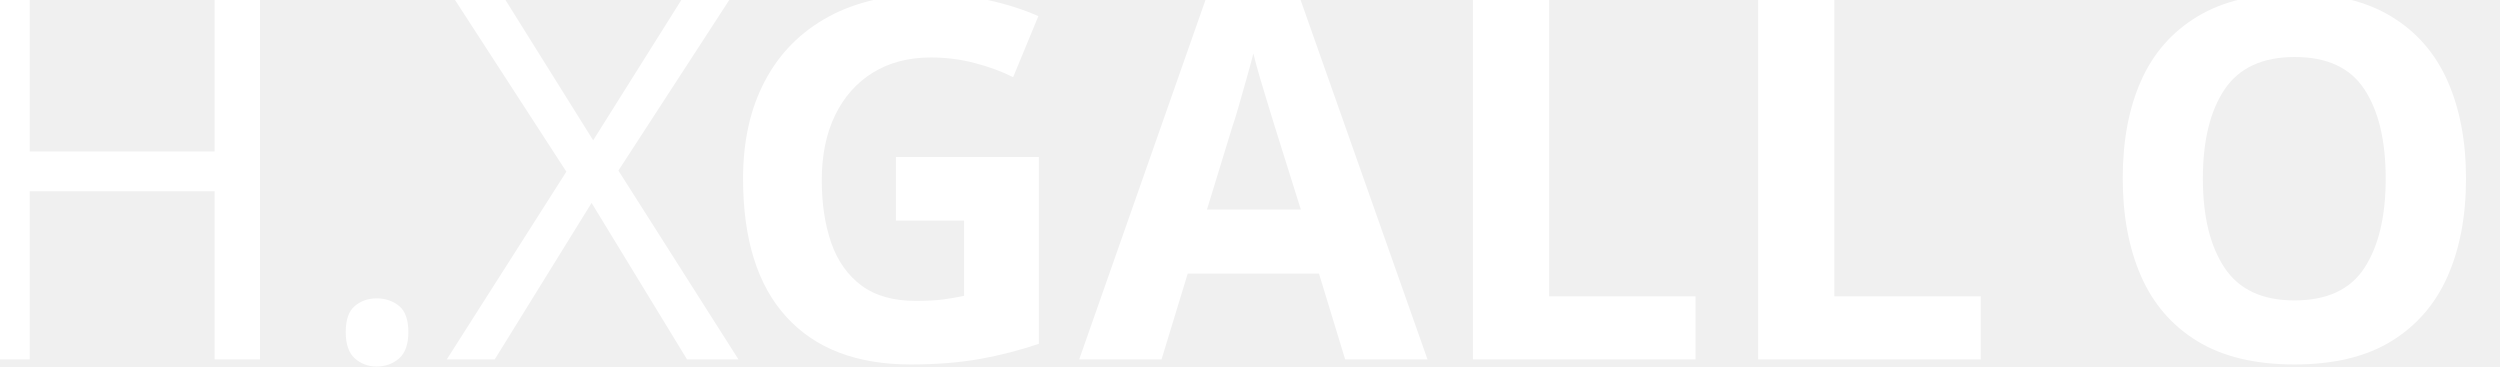
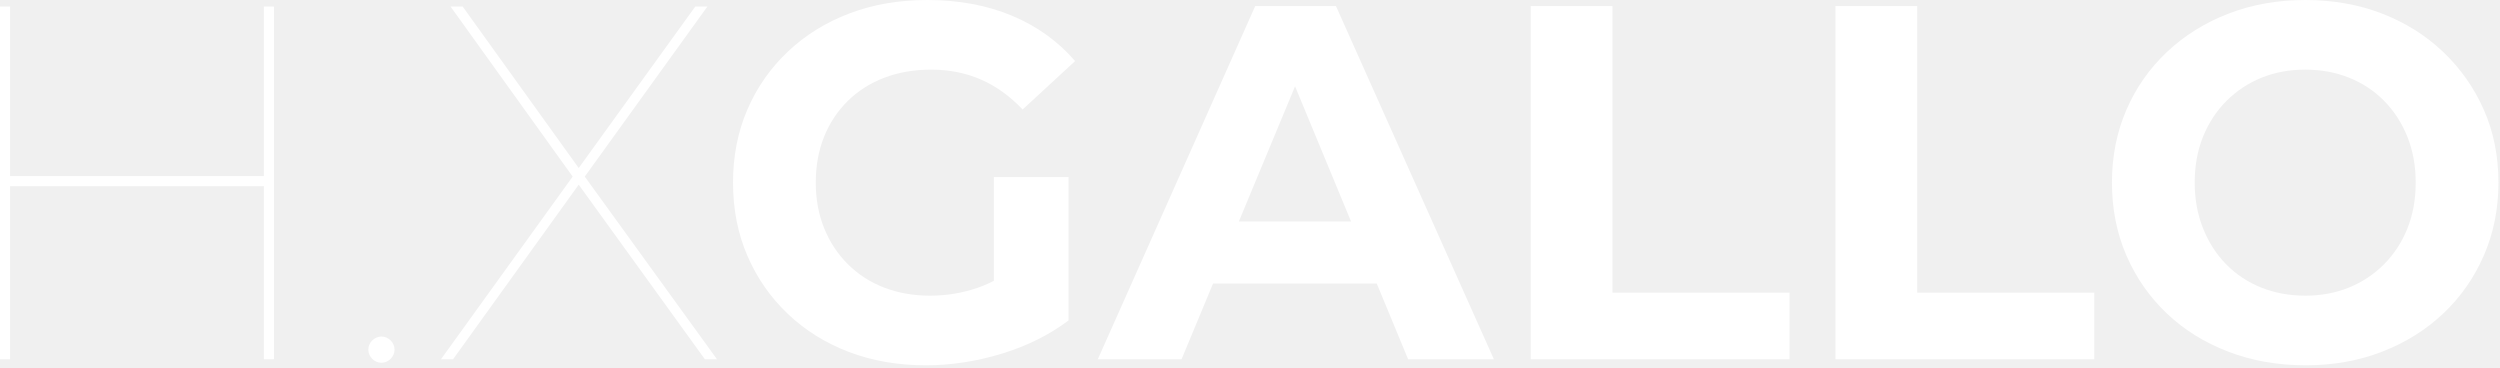
- <svg xmlns="http://www.w3.org/2000/svg" width="100%" height="100%" viewBox="0 0 1056 155" version="1.1" xml:space="preserve" style="fill-rule:evenodd;clip-rule:evenodd;stroke-linejoin:round;stroke-miterlimit:2;">
-   <g transform="matrix(1,0,0,1,-302.7114,-427.9081)">
-     <g transform="matrix(4.264652,0,0,4.264652,-1841.936,-1385.814)">
-       <g transform="matrix(50,0,0,50,576.089,460.8919)">
-             </g>
-       <text x="496.489px" y="460.892px" style="font-family:'Montserrat-Arabic-Thin', 'Montserrat-Arabic';font-weight:250;font-size:50px;fill:white;">H.X</text>
-     </g>
-     <g transform="matrix(4.264652,0,0,4.264652,-1513.167,-1385.814)">
-       <g transform="matrix(50,0,0,50,675.339,460.8919)">
-             </g>
-       <text x="496.489px" y="460.892px" style="font-family:'Montserrat-Bold', 'Montserrat';font-weight:700;font-size:50px;fill:white;">GALL<tspan x="633.139px " y="460.892px ">O</tspan>
-       </text>
-     </g>
+ <svg xmlns="http://www.w3.org/2000/svg" width="100%" height="100%" viewBox="0 0 810 119" version="1.1" xml:space="preserve" style="fill-rule:evenodd;clip-rule:evenodd;stroke-linejoin:round;stroke-miterlimit:2;">
+   <g>
+     <path d="M-0,2.125l0,114.268l3.269,0l0,-56.071l82.227,0l0,56.071l3.269,0l0,-114.268l-3.269,0l0,54.927l-82.227,0l0,-54.927l-3.269,0Z" style="fill:#fff;fill-rule:nonzero;" />
+     <path d="M123.586,109.037c-2.289,0 -4.25,1.962 -4.25,4.25c0,2.289 1.962,4.25 4.25,4.25c2.289,0 4.25,-1.962 4.25,-4.25c0,-2.289 -1.962,-4.25 -4.25,-4.25Z" style="fill:#fff;fill-rule:nonzero;" />
+     <path d="M145.982,2.125l39.561,55.091l-42.667,59.177l3.923,0l40.705,-56.562l40.868,56.562l3.923,0l-42.83,-59.177l39.724,-55.091l-3.923,0l-37.762,52.312l-37.599,-52.312l-3.923,0Z" style="fill:#fff;fill-rule:nonzero;" />
  </g>
+   <path d="M299.946,118.355c-9.046,0 -17.355,-1.444 -24.93,-4.332c-7.574,-2.888 -14.168,-7.002 -19.78,-12.342c-5.613,-5.34 -9.972,-11.607 -13.078,-18.799c-3.106,-7.193 -4.659,-15.094 -4.659,-23.704c0,-8.61 1.553,-16.511 4.659,-23.704c3.106,-7.193 7.493,-13.459 13.16,-18.799c5.667,-5.34 12.315,-9.454 19.944,-12.342c7.629,-2.888 16.02,-4.332 25.175,-4.332c10.135,-0 19.263,1.689 27.382,5.068c8.119,3.378 14.958,8.283 20.516,14.713l-17.001,15.693c-4.141,-4.359 -8.664,-7.602 -13.568,-9.727c-4.904,-2.125 -10.244,-3.188 -16.02,-3.188c-5.558,0 -10.626,0.872 -15.203,2.616c-4.577,1.744 -8.528,4.25 -11.852,7.52c-3.324,3.269 -5.885,7.138 -7.683,11.607c-1.798,4.468 -2.697,9.427 -2.697,14.876c0,5.34 0.899,10.244 2.697,14.713c1.798,4.468 4.359,8.364 7.683,11.688c3.324,3.324 7.247,5.858 11.77,7.602c4.523,1.744 9.509,2.616 14.958,2.616c5.231,0 10.326,-0.845 15.285,-2.534c4.959,-1.689 9.781,-4.55 14.467,-8.582l15.04,19.126c-6.212,4.686 -13.432,8.283 -21.66,10.789c-8.228,2.507 -16.429,3.76 -24.603,3.76Zm46.263,-14.549l-24.194,-3.433l0,-42.994l24.194,0l0,46.427Z" style="fill:#fff;fill-rule:nonzero;" />
+   <path d="M355.691,116.393l51.004,-114.432l26.156,0l51.167,114.432l-27.791,0l-41.849,-101.027l10.462,0l-42.013,101.027l-27.137,0Zm25.502,-24.521l7.029,-20.107l58.851,0l7.193,20.107l-73.073,0Z" style="fill:#fff;fill-rule:nonzero;" />
+   <path d="M495.951,116.393l0,-114.432l26.483,0l0,92.853l57.379,0l0,21.579l-83.862,0Z" style="fill:#fff;fill-rule:nonzero;" />
+   <path d="M594.689,116.393l0,-114.432l26.483,0l0,92.853l57.379,0l0,21.579l-83.862,0Z" style="fill:#fff;fill-rule:nonzero;" />
+   <path d="M747.047,118.355c-9.046,0 -17.41,-1.471 -25.093,-4.414c-7.683,-2.943 -14.331,-7.084 -19.944,-12.424c-5.613,-5.34 -9.972,-11.607 -13.078,-18.799c-3.106,-7.193 -4.659,-15.04 -4.659,-23.54c0,-8.501 1.553,-16.347 4.659,-23.54c3.106,-7.193 7.493,-13.459 13.16,-18.799c5.667,-5.34 12.315,-9.481 19.944,-12.424c7.629,-2.943 15.911,-4.414 24.848,-4.414c9.046,-0 17.355,1.471 24.93,4.414c7.574,2.943 14.168,7.084 19.78,12.424c5.613,5.34 9.999,11.579 13.16,18.718c3.16,7.138 4.741,15.012 4.741,23.622c0,8.501 -1.58,16.375 -4.741,23.622c-3.16,7.247 -7.547,13.514 -13.16,18.799c-5.613,5.286 -12.206,9.4 -19.78,12.342c-7.574,2.943 -15.83,4.414 -24.766,4.414Zm-0.163,-22.559c5.122,0 9.836,-0.872 14.14,-2.616c4.305,-1.744 8.092,-4.25 11.361,-7.52c3.269,-3.269 5.803,-7.138 7.602,-11.607c1.798,-4.468 2.697,-9.427 2.697,-14.876c0,-5.449 -0.899,-10.408 -2.697,-14.876c-1.798,-4.468 -4.305,-8.337 -7.52,-11.607c-3.215,-3.269 -7.002,-5.776 -11.361,-7.52c-4.359,-1.744 -9.1,-2.616 -14.222,-2.616c-5.122,0 -9.836,0.872 -14.14,2.616c-4.305,1.744 -8.092,4.25 -11.361,7.52c-3.269,3.269 -5.803,7.138 -7.602,11.607c-1.798,4.468 -2.697,9.427 -2.697,14.876c0,5.34 0.899,10.272 2.697,14.794c1.798,4.523 4.305,8.419 7.52,11.688c3.215,3.269 7.002,5.776 11.361,7.52c4.359,1.744 9.1,2.616 14.222,2.616Z" style="fill:#fff;fill-rule:nonzero;" />
</svg>
